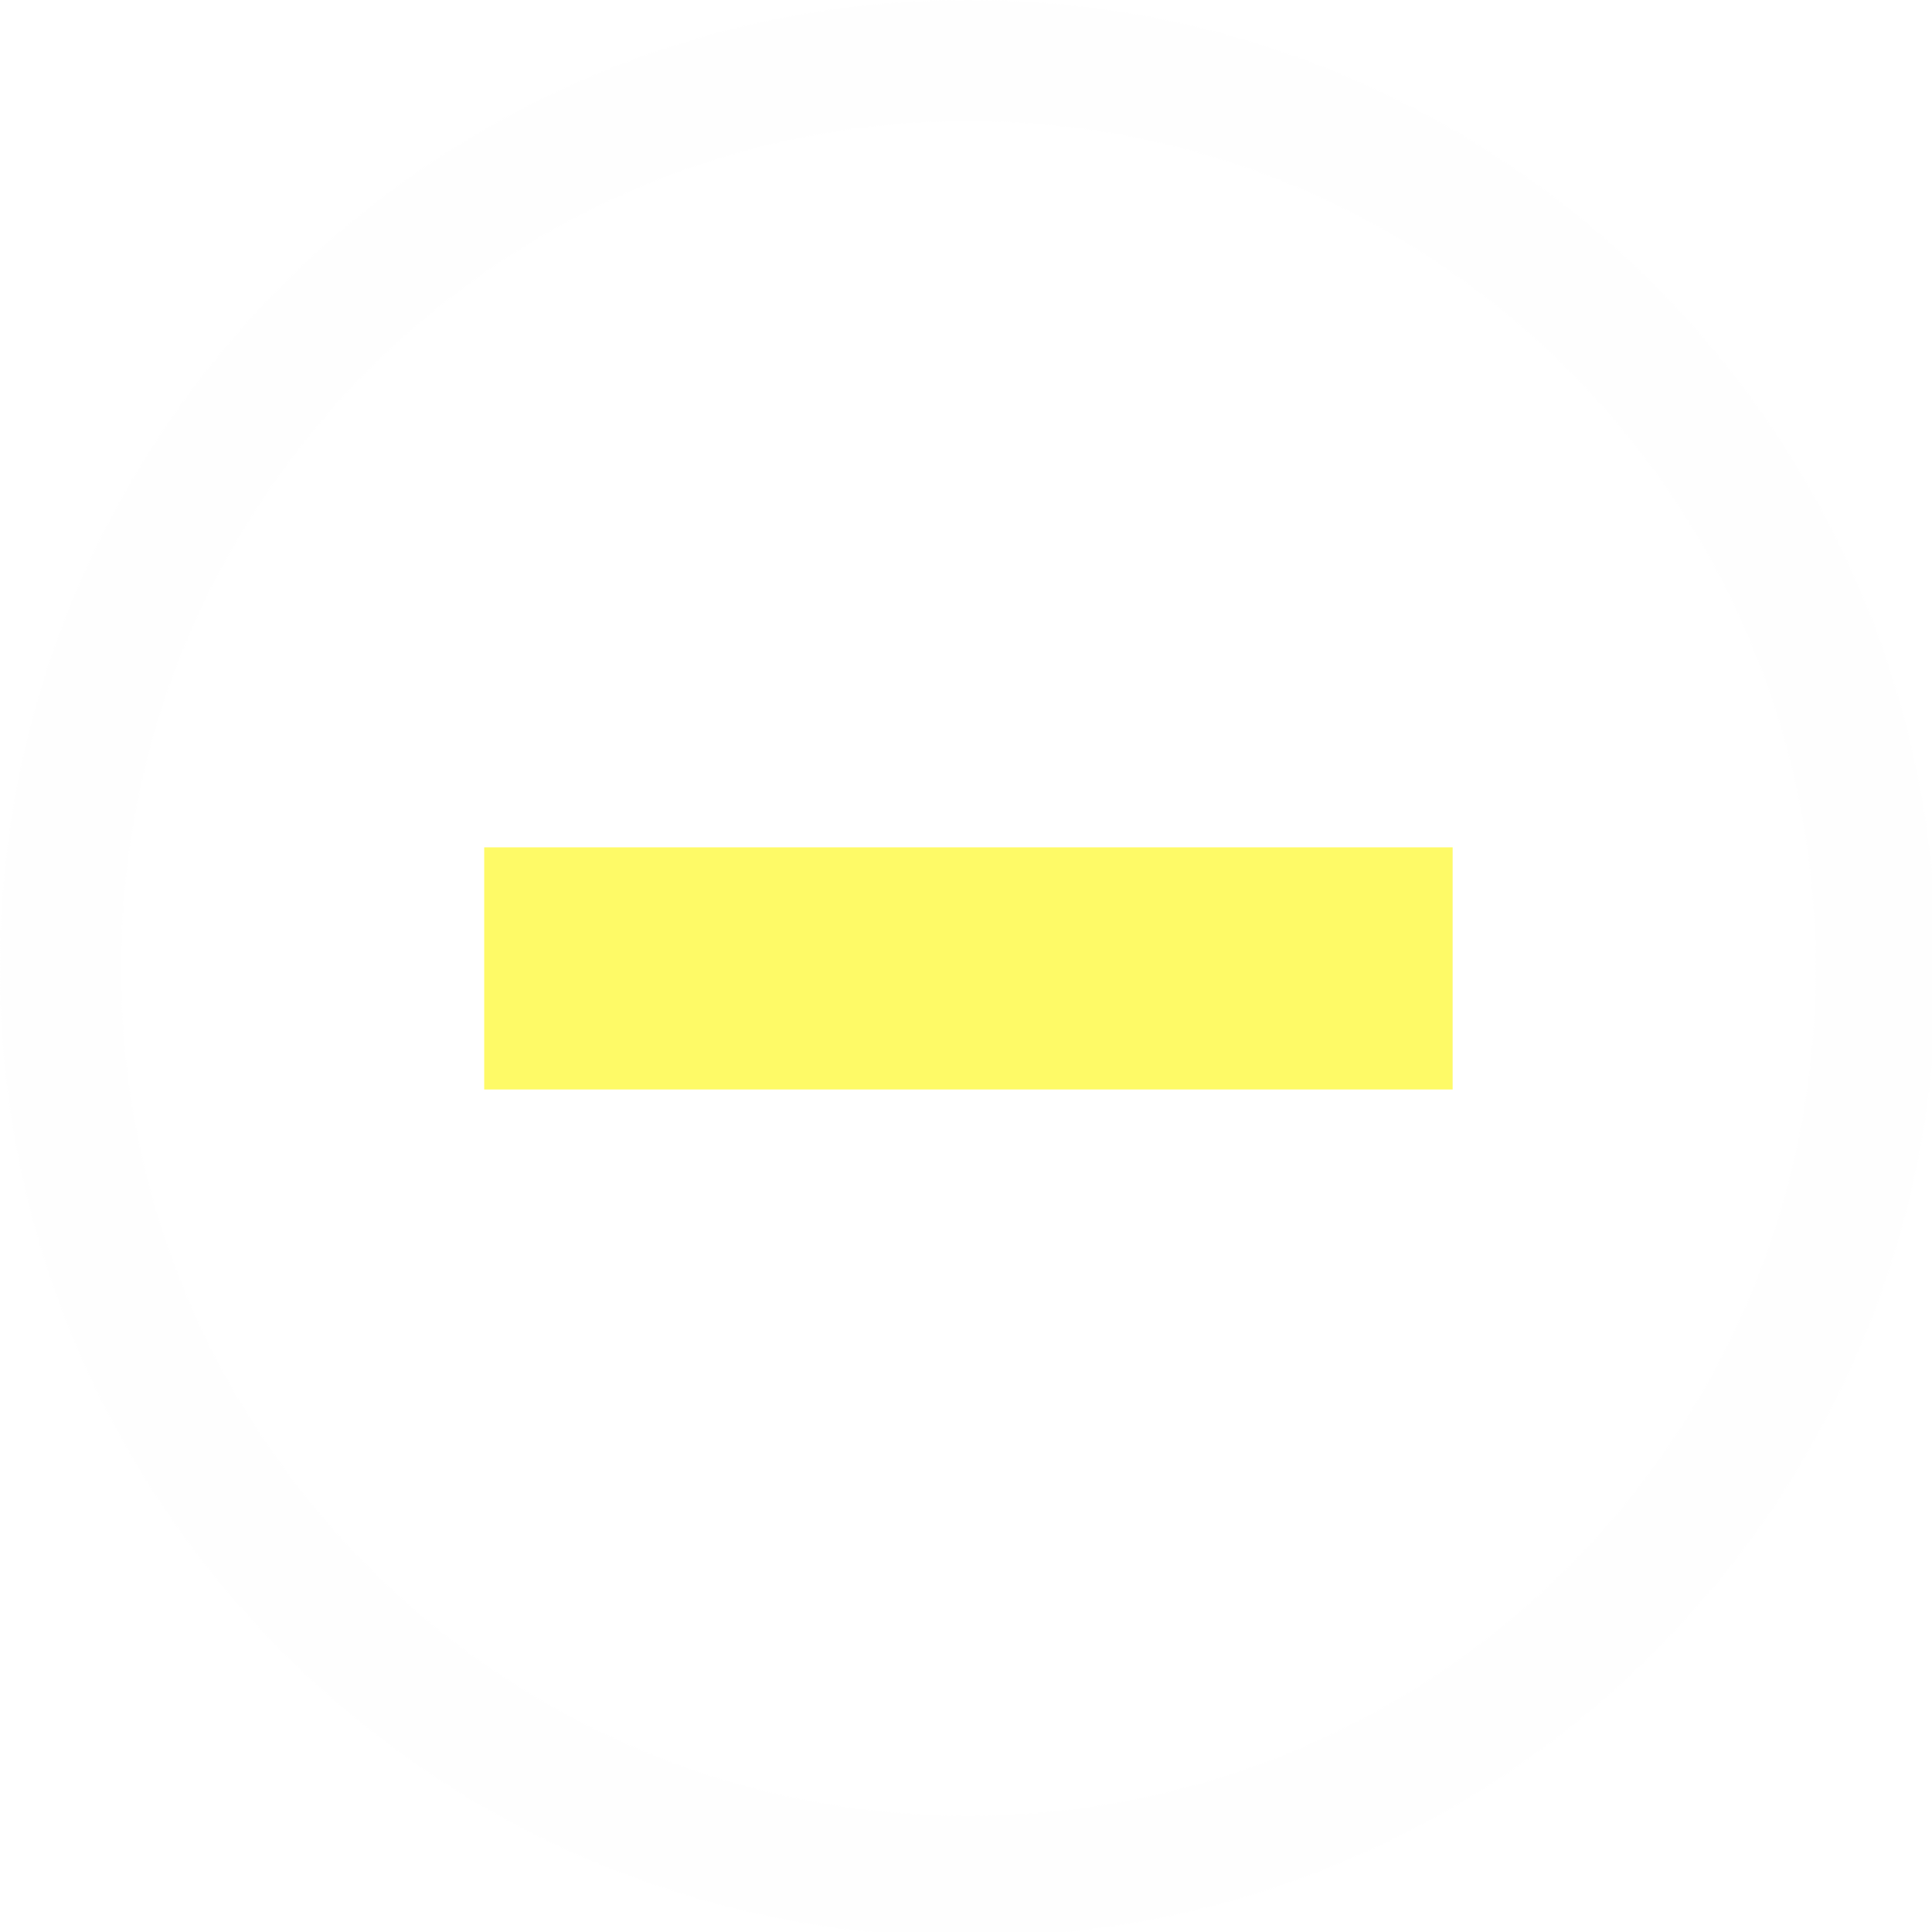
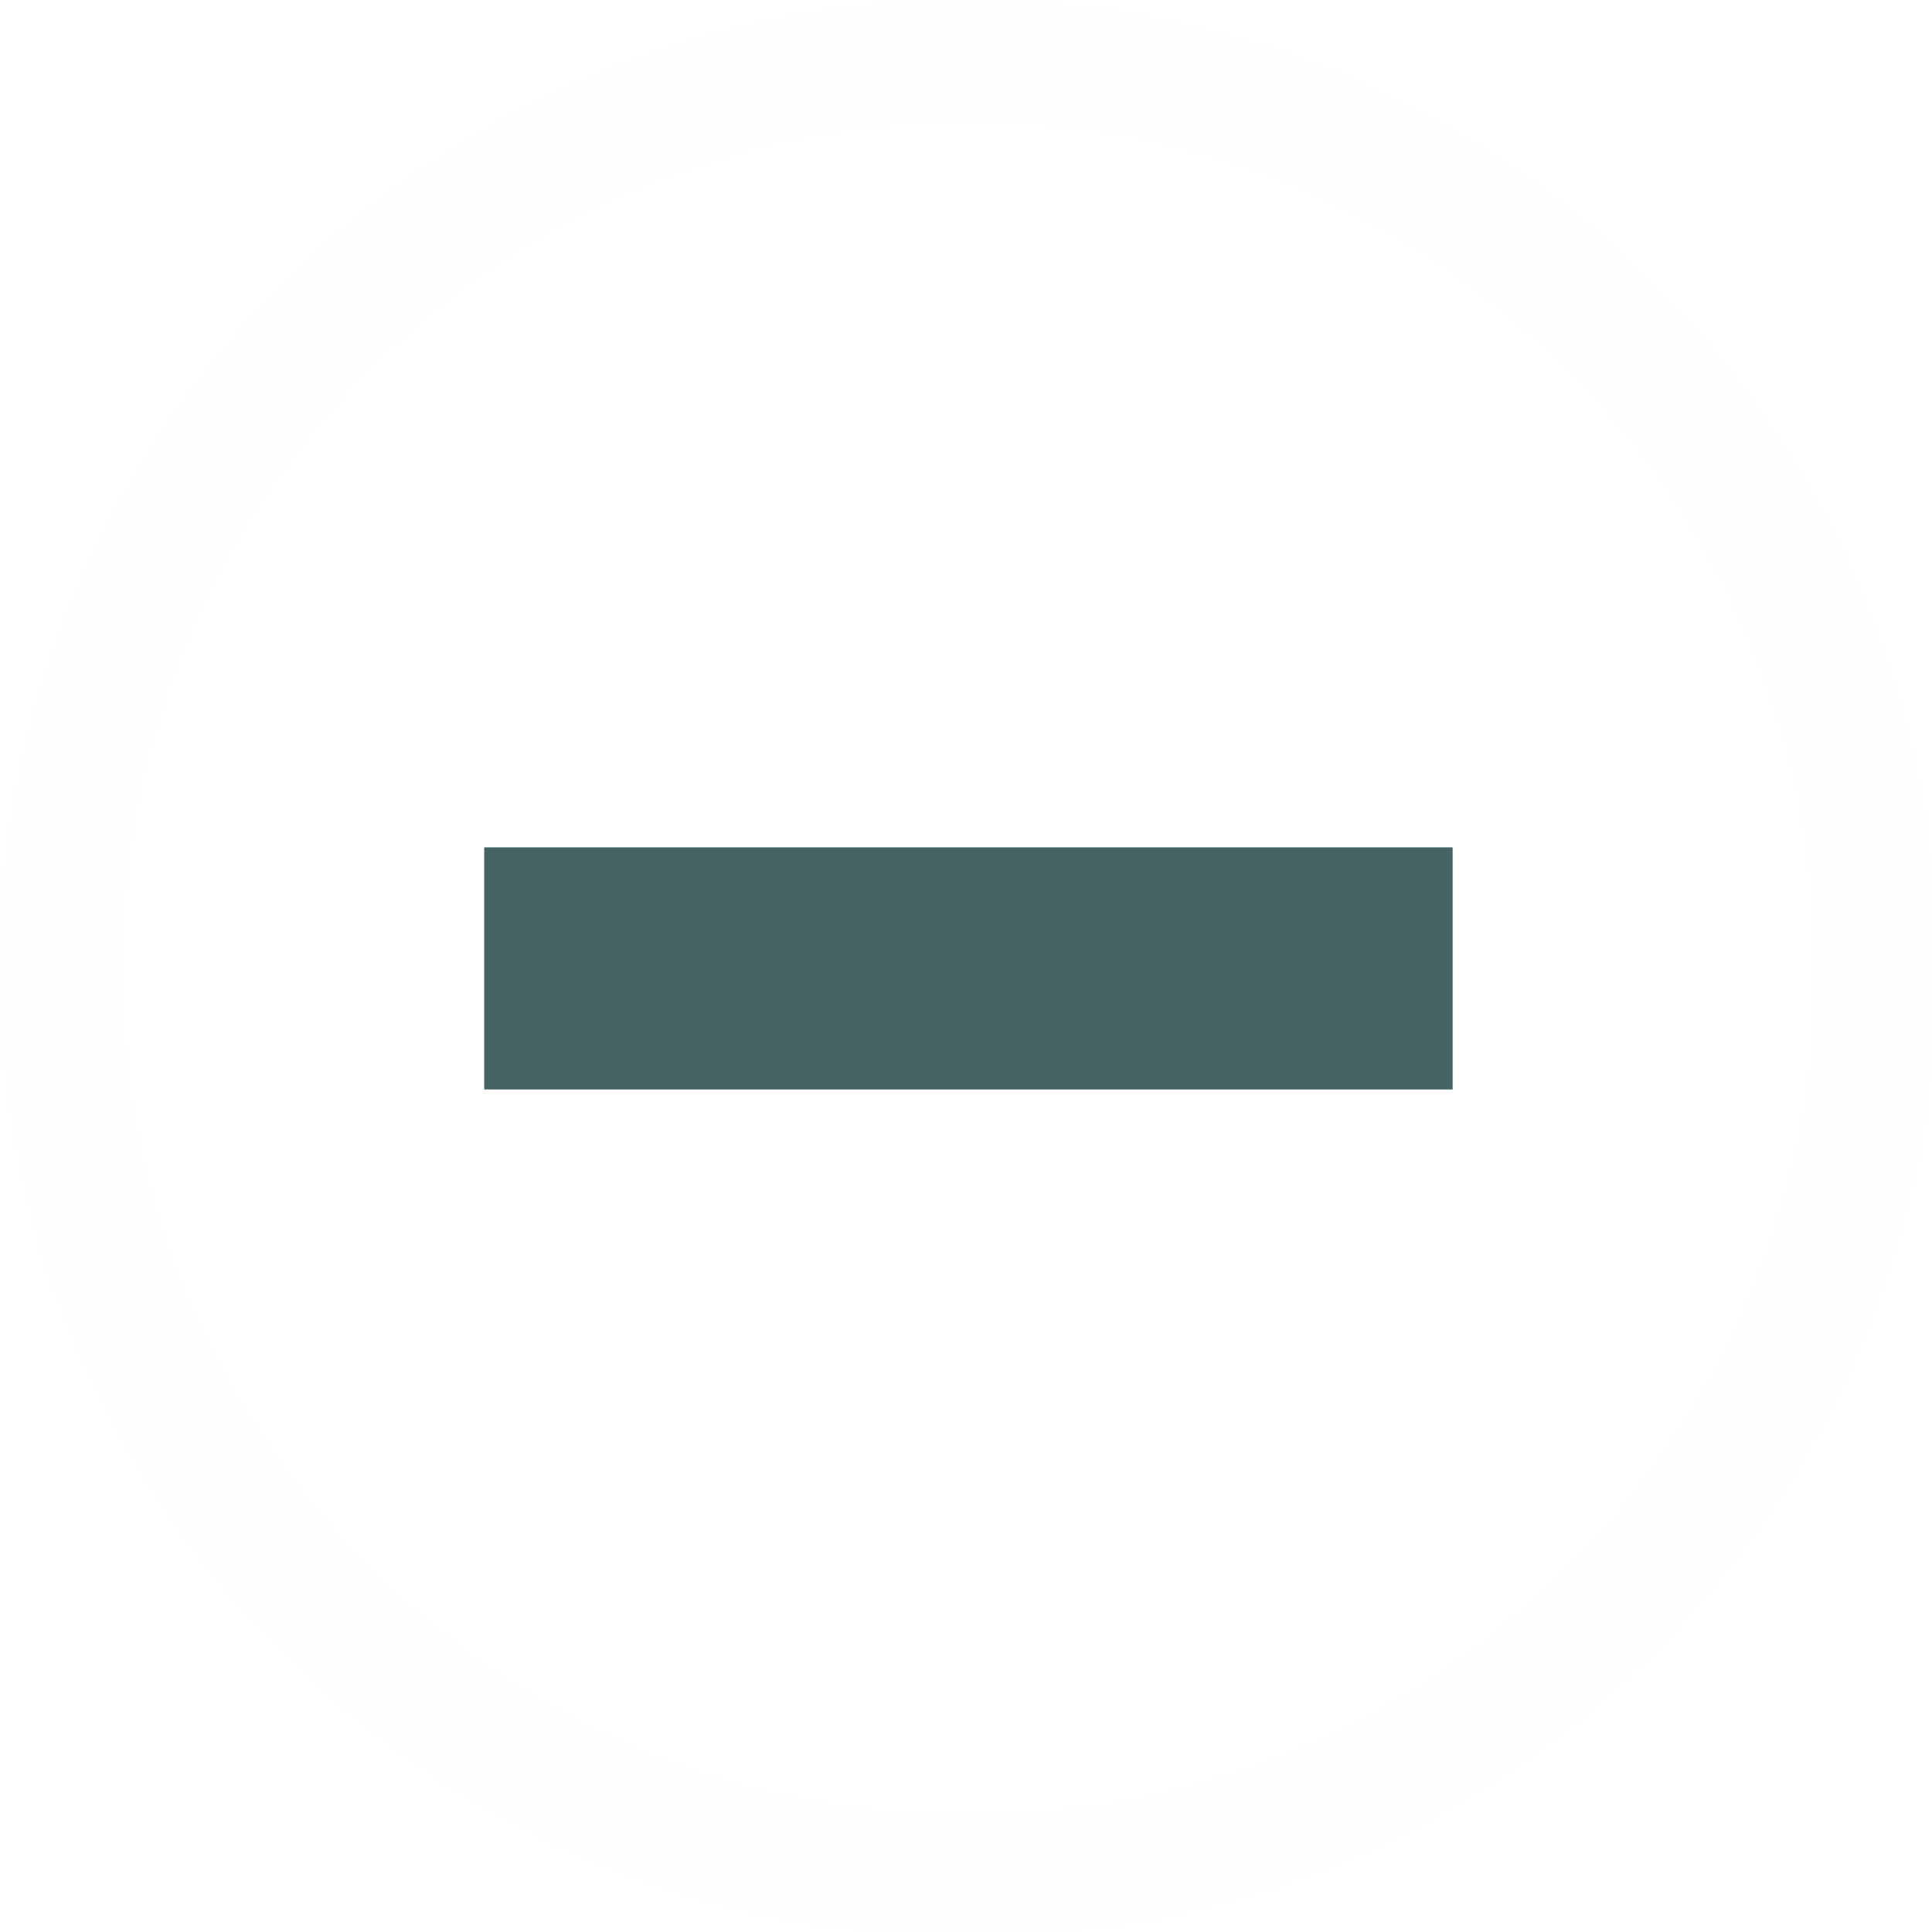
<svg xmlns="http://www.w3.org/2000/svg" width="133pt" height="133pt" viewBox="0 0 133 133" version="1.1">
  <g id="surface1">
    <path style=" stroke:none;fill-rule:nonzero;fill:#fefefe;fill-opacity:0.5;" d="M 66.668 0 C 29.852 0 0 29.852 0 66.668 C 0 103.484 29.852 133.332 66.668 133.332 C 103.484 133.332 133.332 103.484 133.332 66.668 C 133.332 29.852 103.484 0 66.668 0 Z M 66.668 8.332 C 98.895 8.332 125 34.441 125 66.668 C 125 98.895 98.895 125 66.668 125 C 34.441 125 8.332 98.895 8.332 66.668 C 8.332 34.441 34.441 8.332 66.668 8.332 Z M 66.668 8.332 " />
    <path style=" stroke:none;fill-rule:nonzero;fill:#fefefe;fill-opacity:0.15;" d="M 66.668 0 C 29.852 0 0 29.852 0 66.668 C 0 103.484 29.852 133.332 66.668 133.332 C 103.484 133.332 133.332 103.484 133.332 66.668 C 133.332 29.852 103.484 0 66.668 0 Z M 66.668 8.332 C 98.895 8.332 125 34.441 125 66.668 C 125 98.895 98.895 125 66.668 125 C 34.441 125 8.332 98.895 8.332 66.668 C 8.332 34.441 34.441 8.332 66.668 8.332 Z M 66.668 8.332 " />
-     <path style=" stroke:none;fill-rule:nonzero;fill:#fefa67;fill-opacity:1;" d="M 33.332 58.332 L 100 58.332 L 100 75 L 33.332 75 Z M 33.332 58.332 " />
+     <path style=" stroke:none;fill-rule:nonzero;fill:#466466;fill-opacity:1;" d="M 33.332 58.332 L 100 58.332 L 100 75 L 33.332 75 Z M 33.332 58.332 " />
  </g>
</svg>
